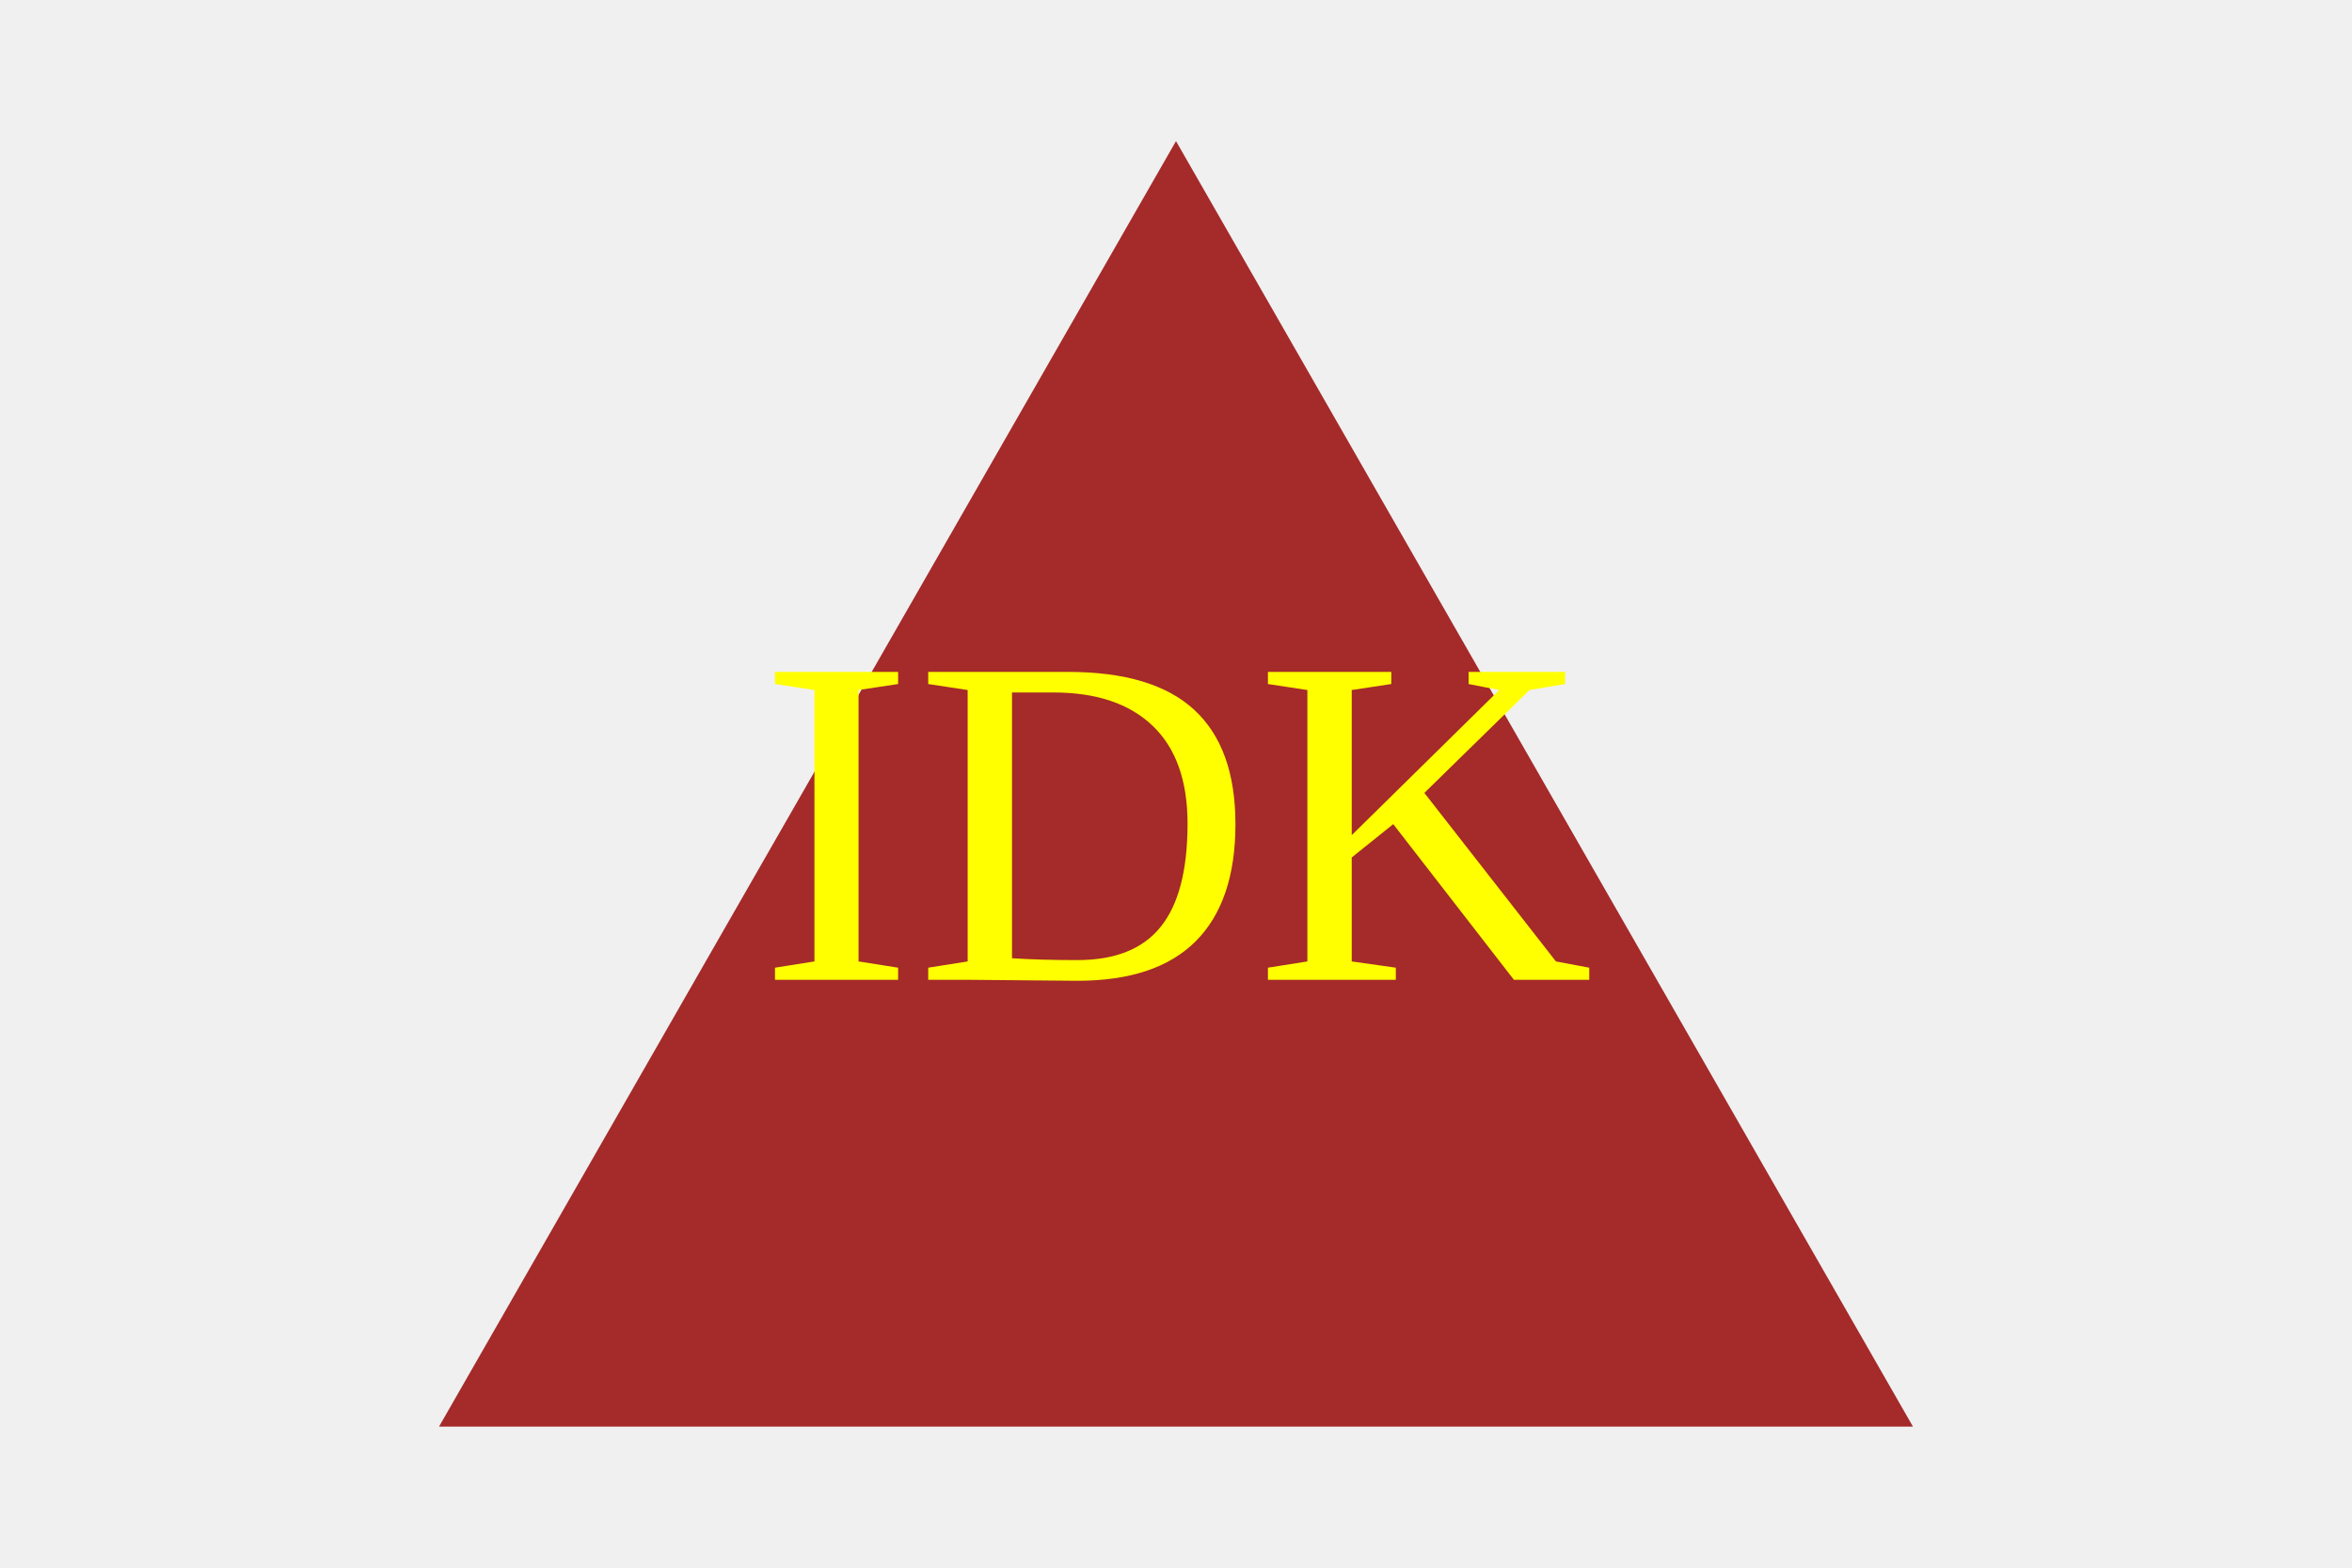
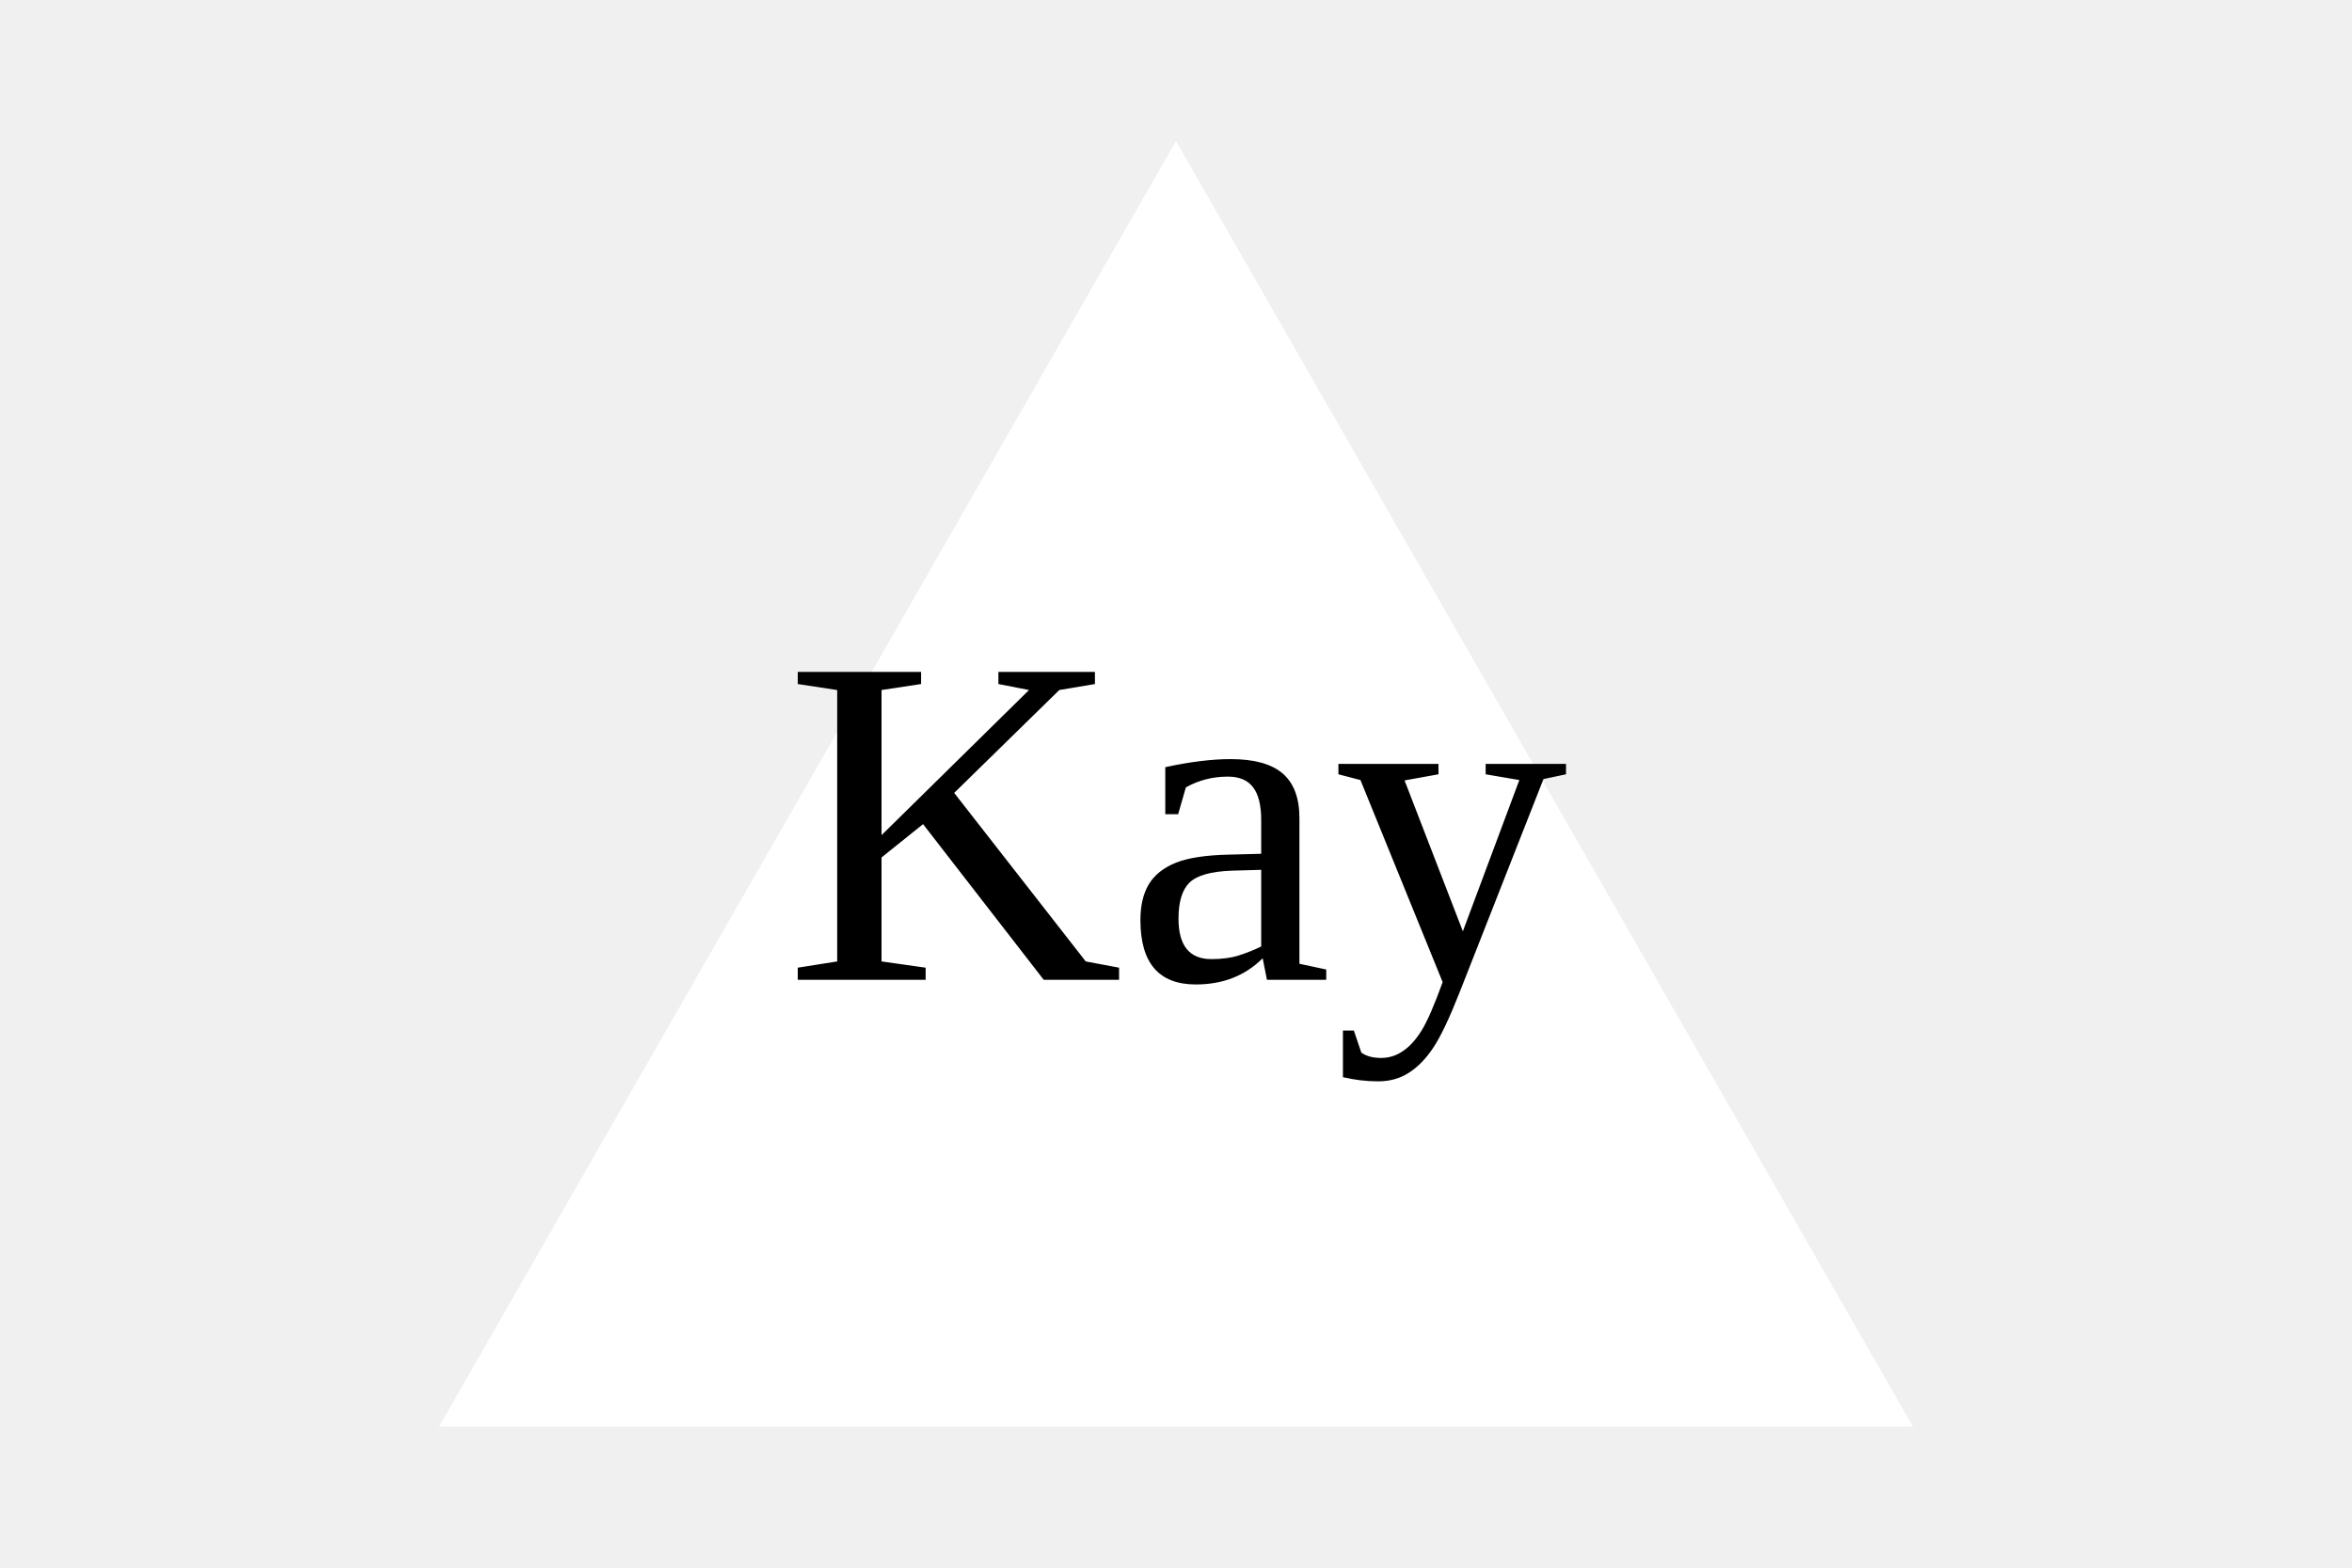
<svg xmlns="http://www.w3.org/2000/svg" version="1.1" width="300" height="200">
-   <polygon points="150, 18 244, 182 56, 182" fill="brown" />
-   <text x="150" y="125" font-size="60" text-anchor="middle" fill="yellow">IDK</text>
+   <polygon points="150, 18 244, 182 56, 182" fill="white" />
+   <text x="150" y="125" font-size="60" text-anchor="middle" fill="black">Kay</text>
</svg>
